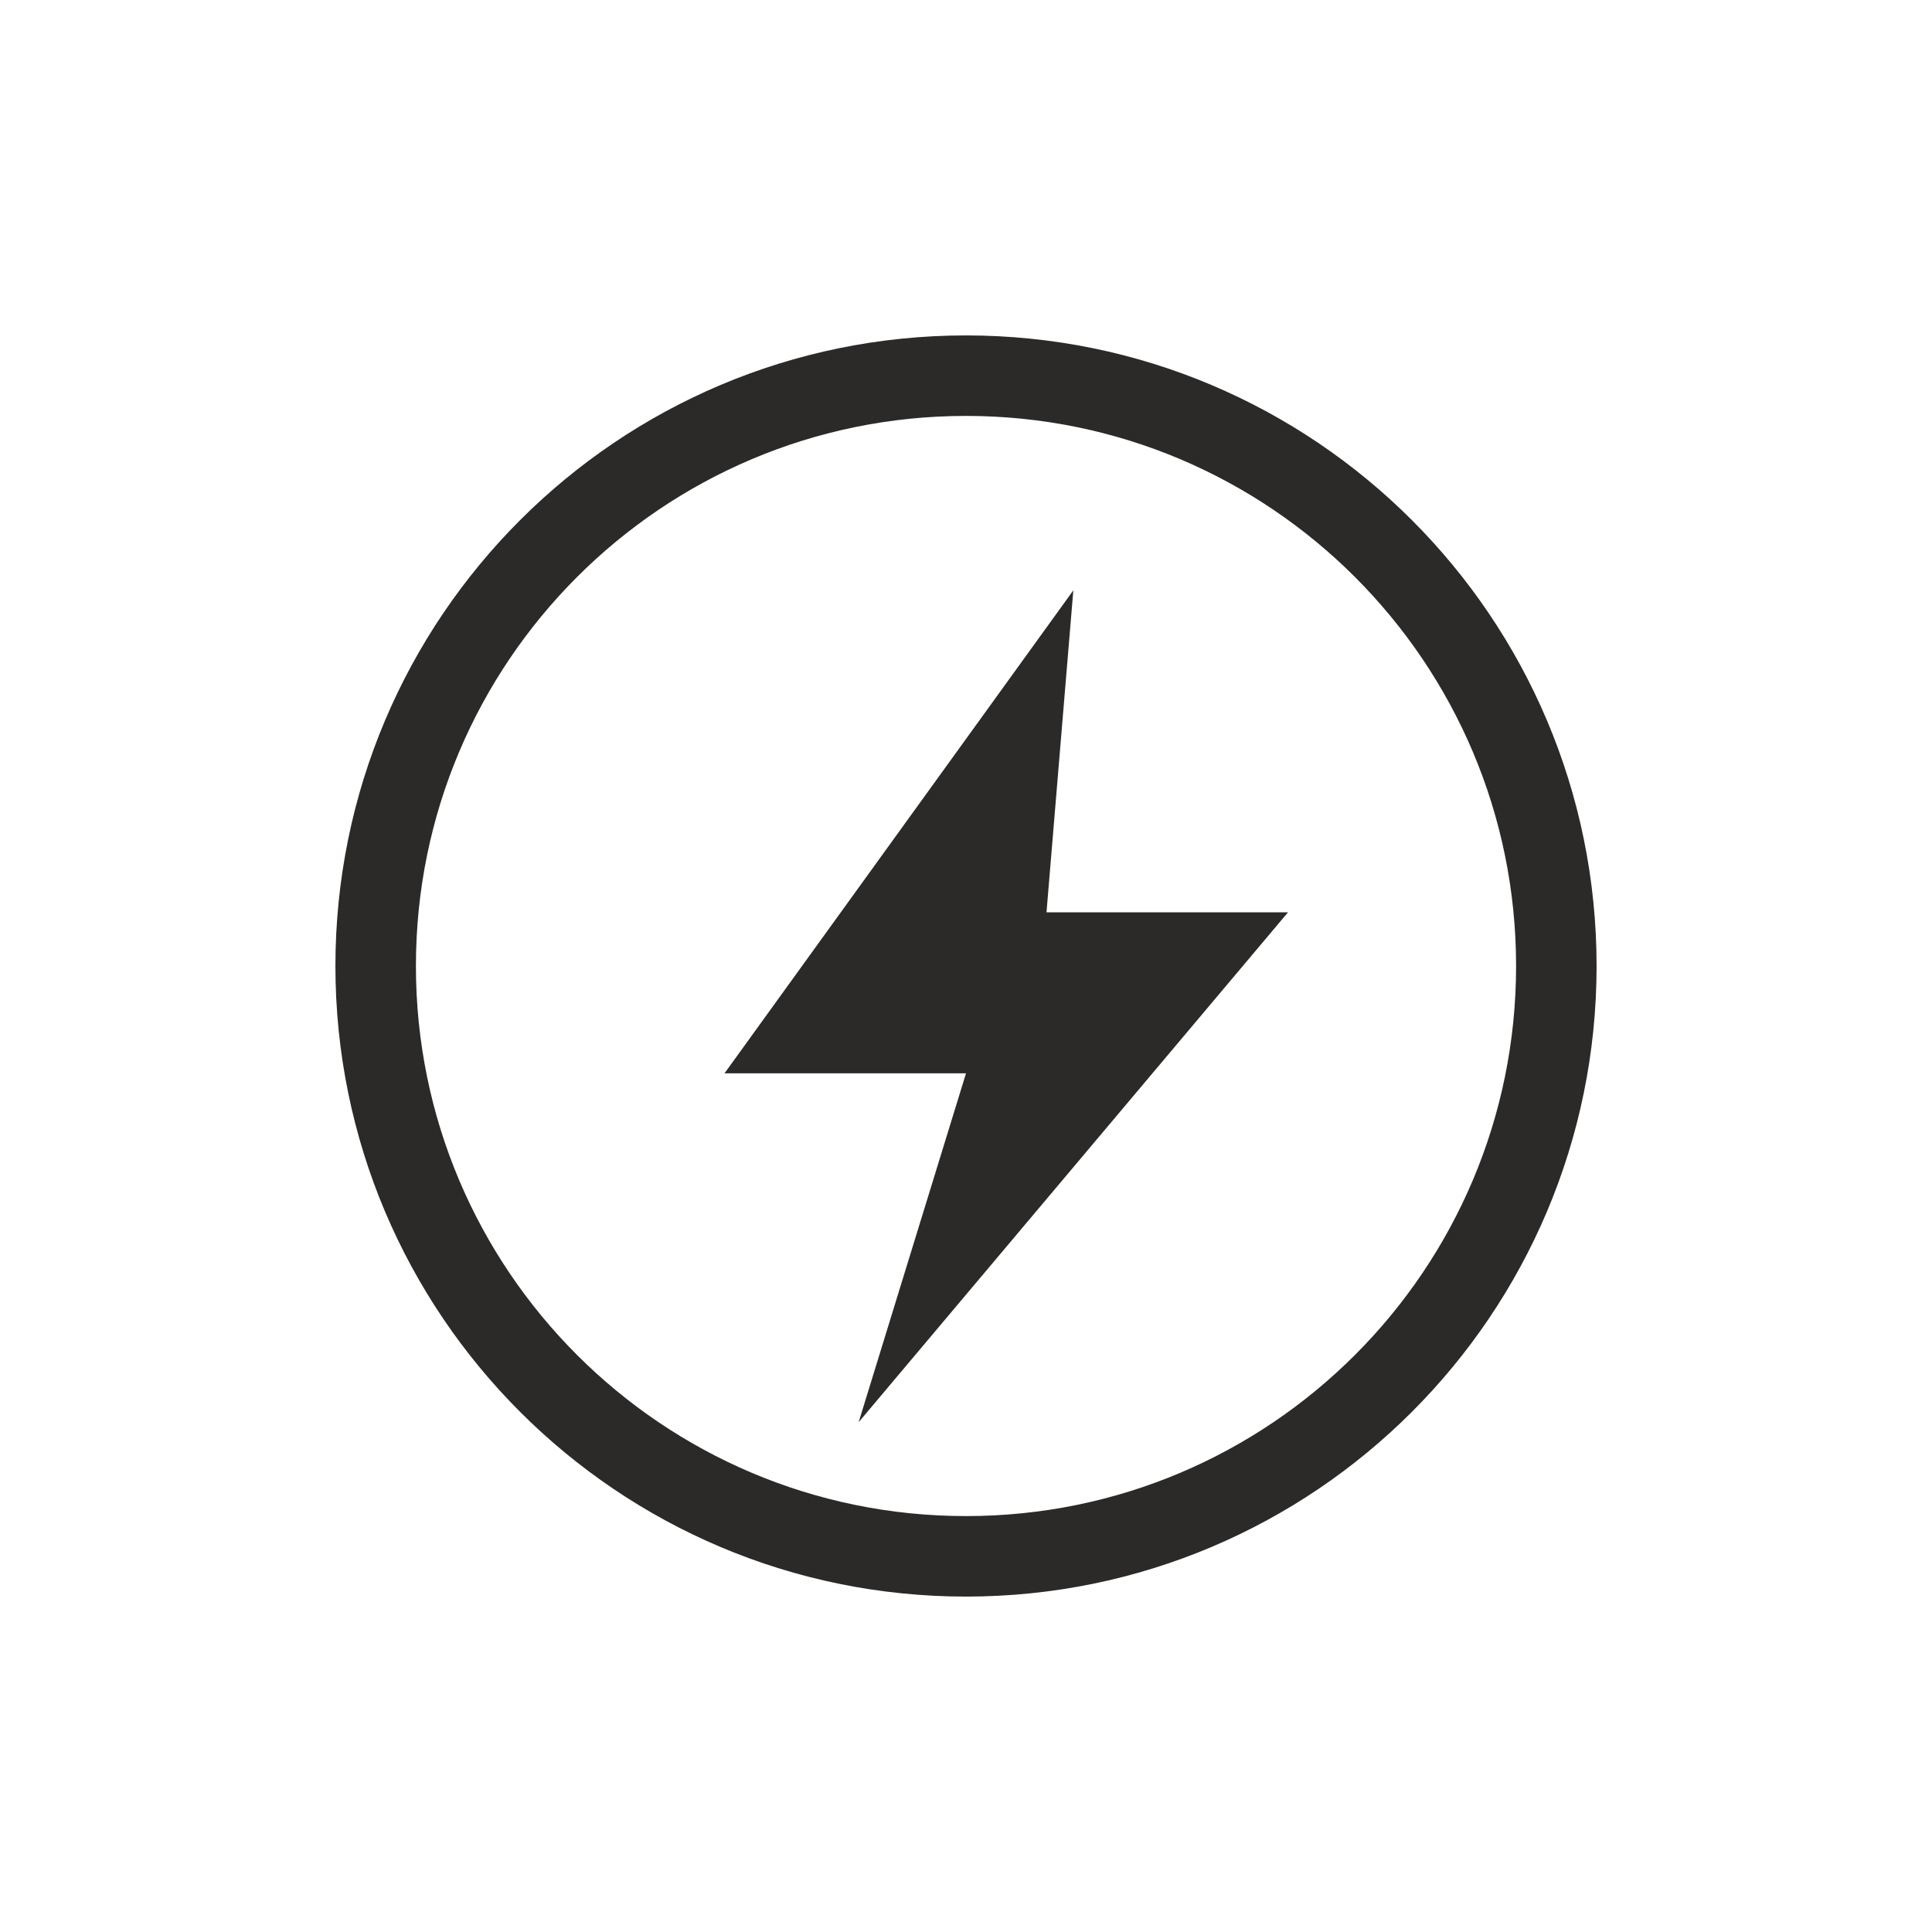
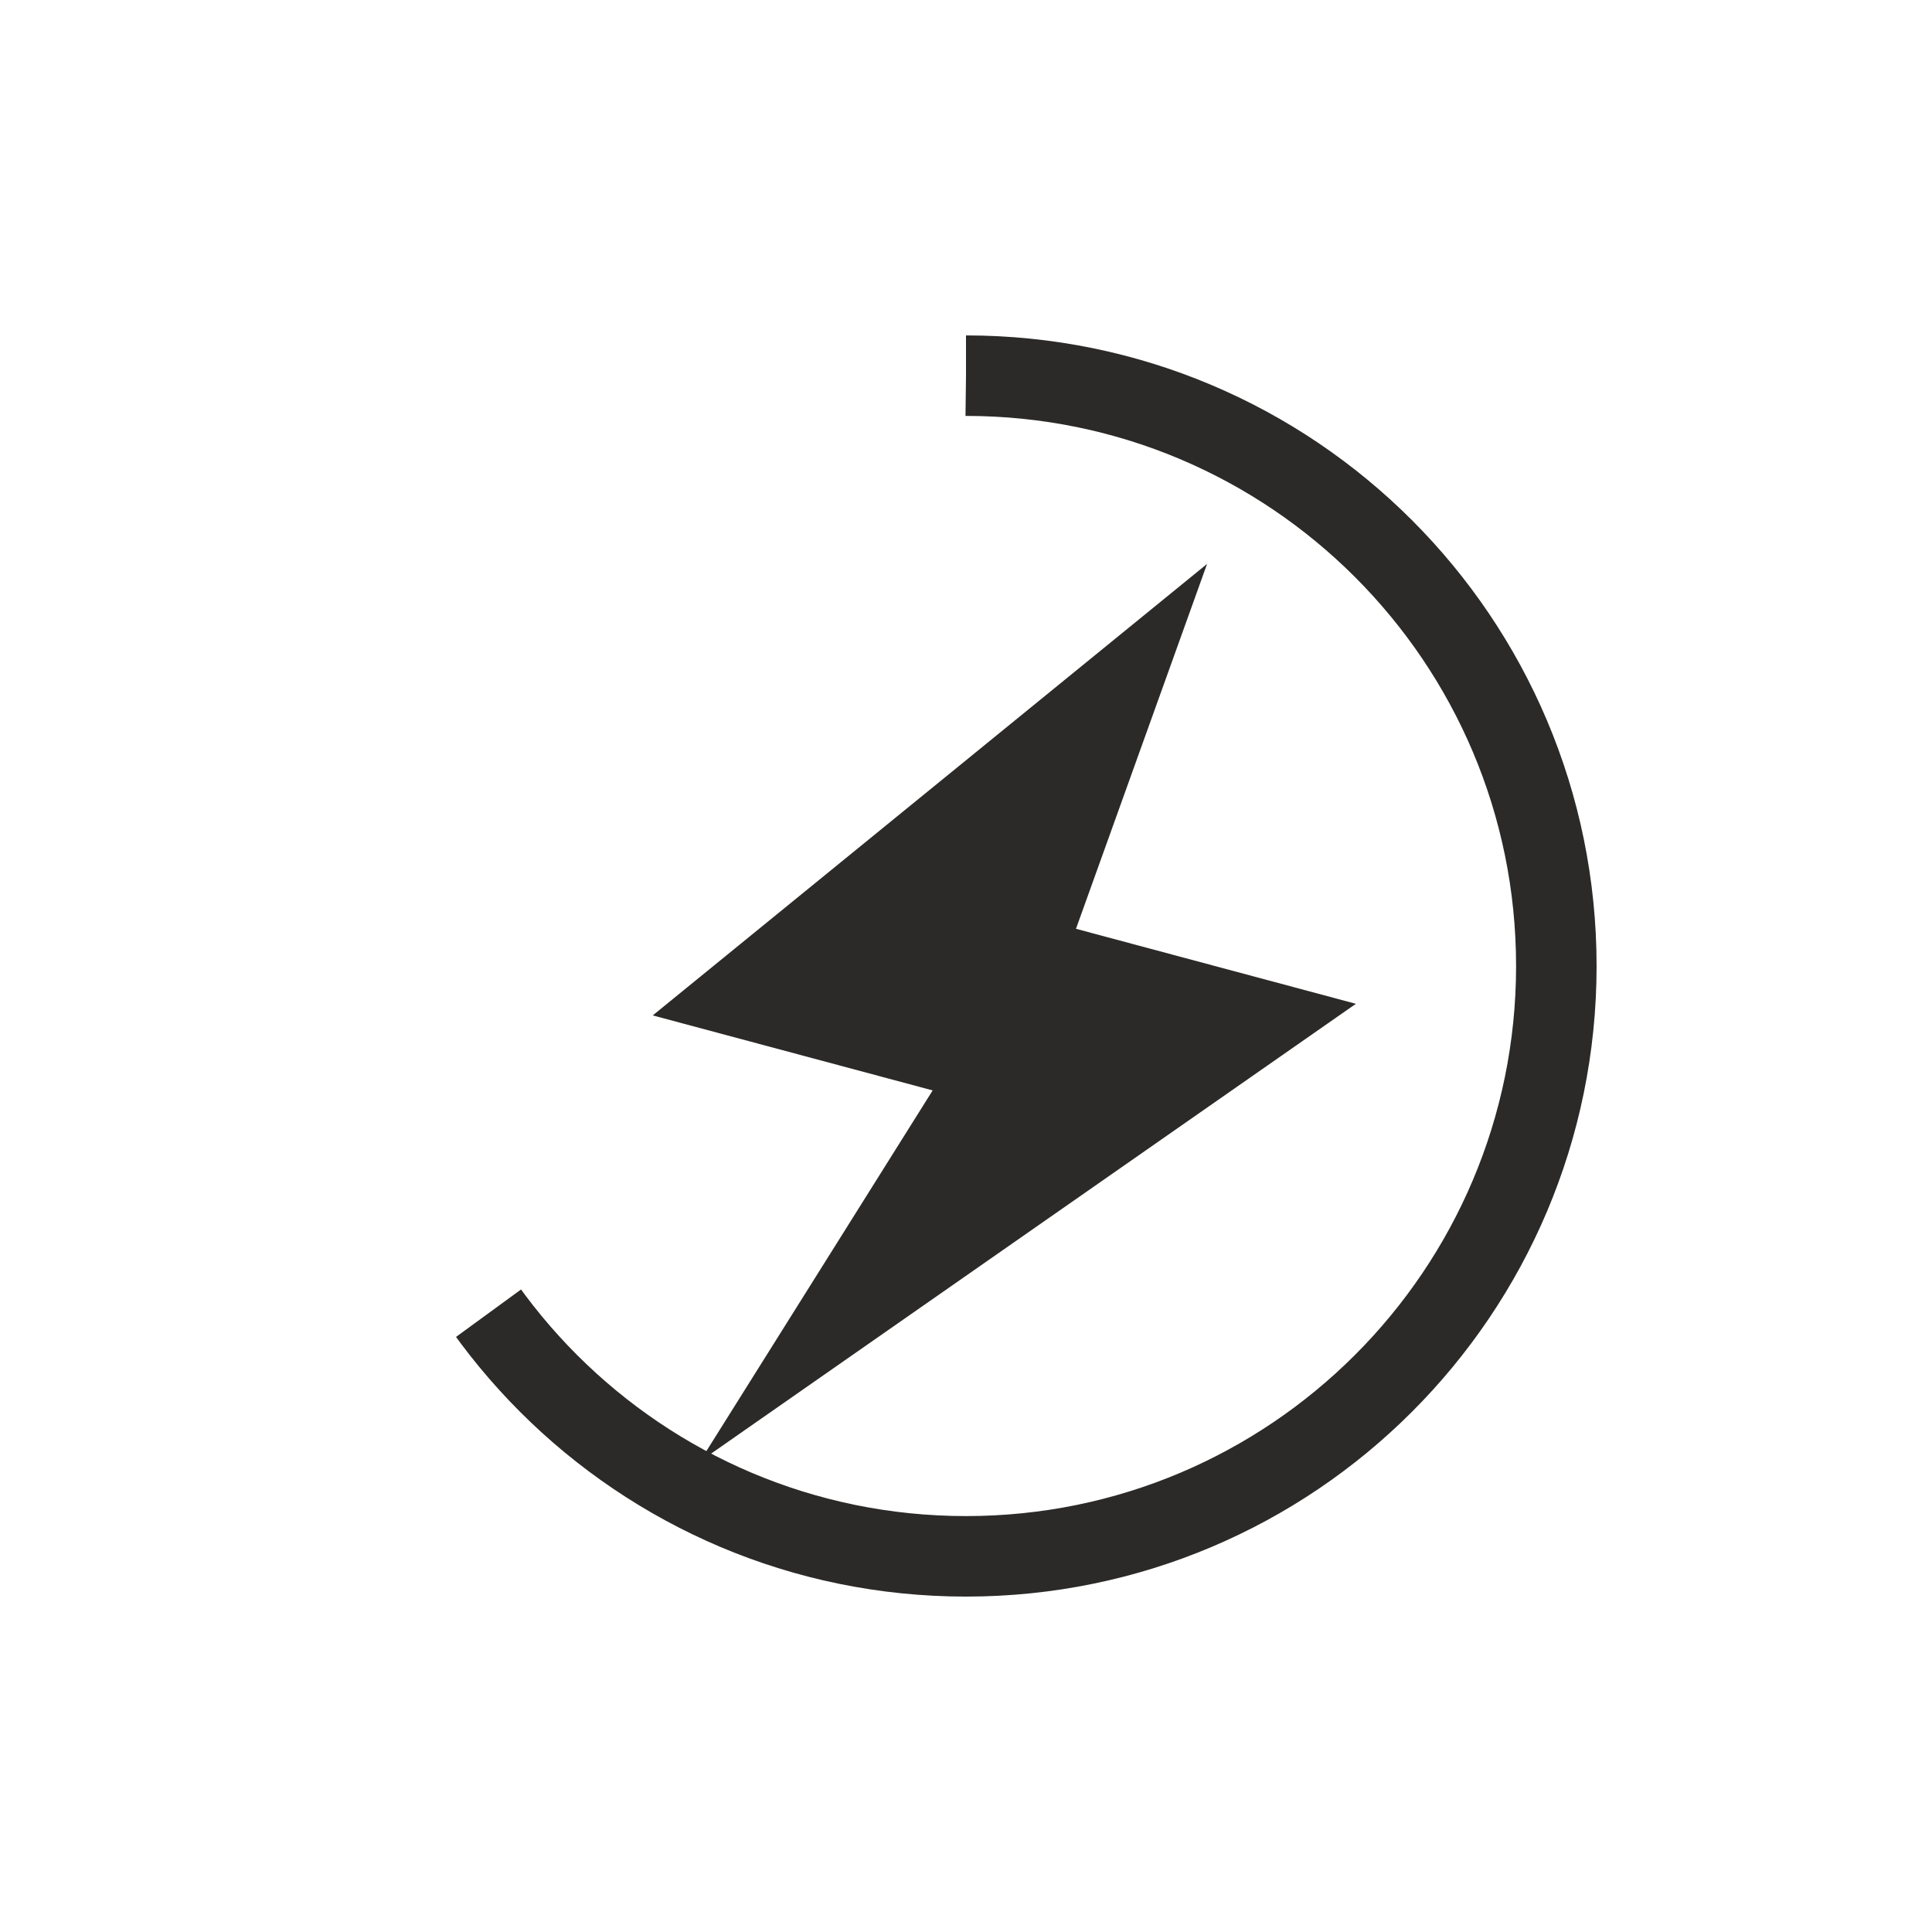
- <svg xmlns="http://www.w3.org/2000/svg" width="72" height="72" viewBox="0 0 72 72">
-   <circle cx="36" cy="36" r="22" fill="none" stroke="#2b2a28" stroke-width="3" />
-   <path d="M40 22l-13 18h9l-4 13 16-19h-9z" fill="#2b2a28" />
+ <svg xmlns="http://www.w3.org/2000/svg" width="512" height="512" viewBox="0 0 72 72">
+   <circle cx="36" cy="36" r="22" fill="none" stroke="#2b2a28" stroke-width="3" stroke-dasharray="89.85 138.23" transform="rotate(-90 36 36)" />
+   <path d="M40 22l-13 18h9l-4 13 16-19h-9z" fill="#2b2a28" transform="translate(36 36) rotate(15) scale(1.2) translate(-36 -36)" />
</svg>
